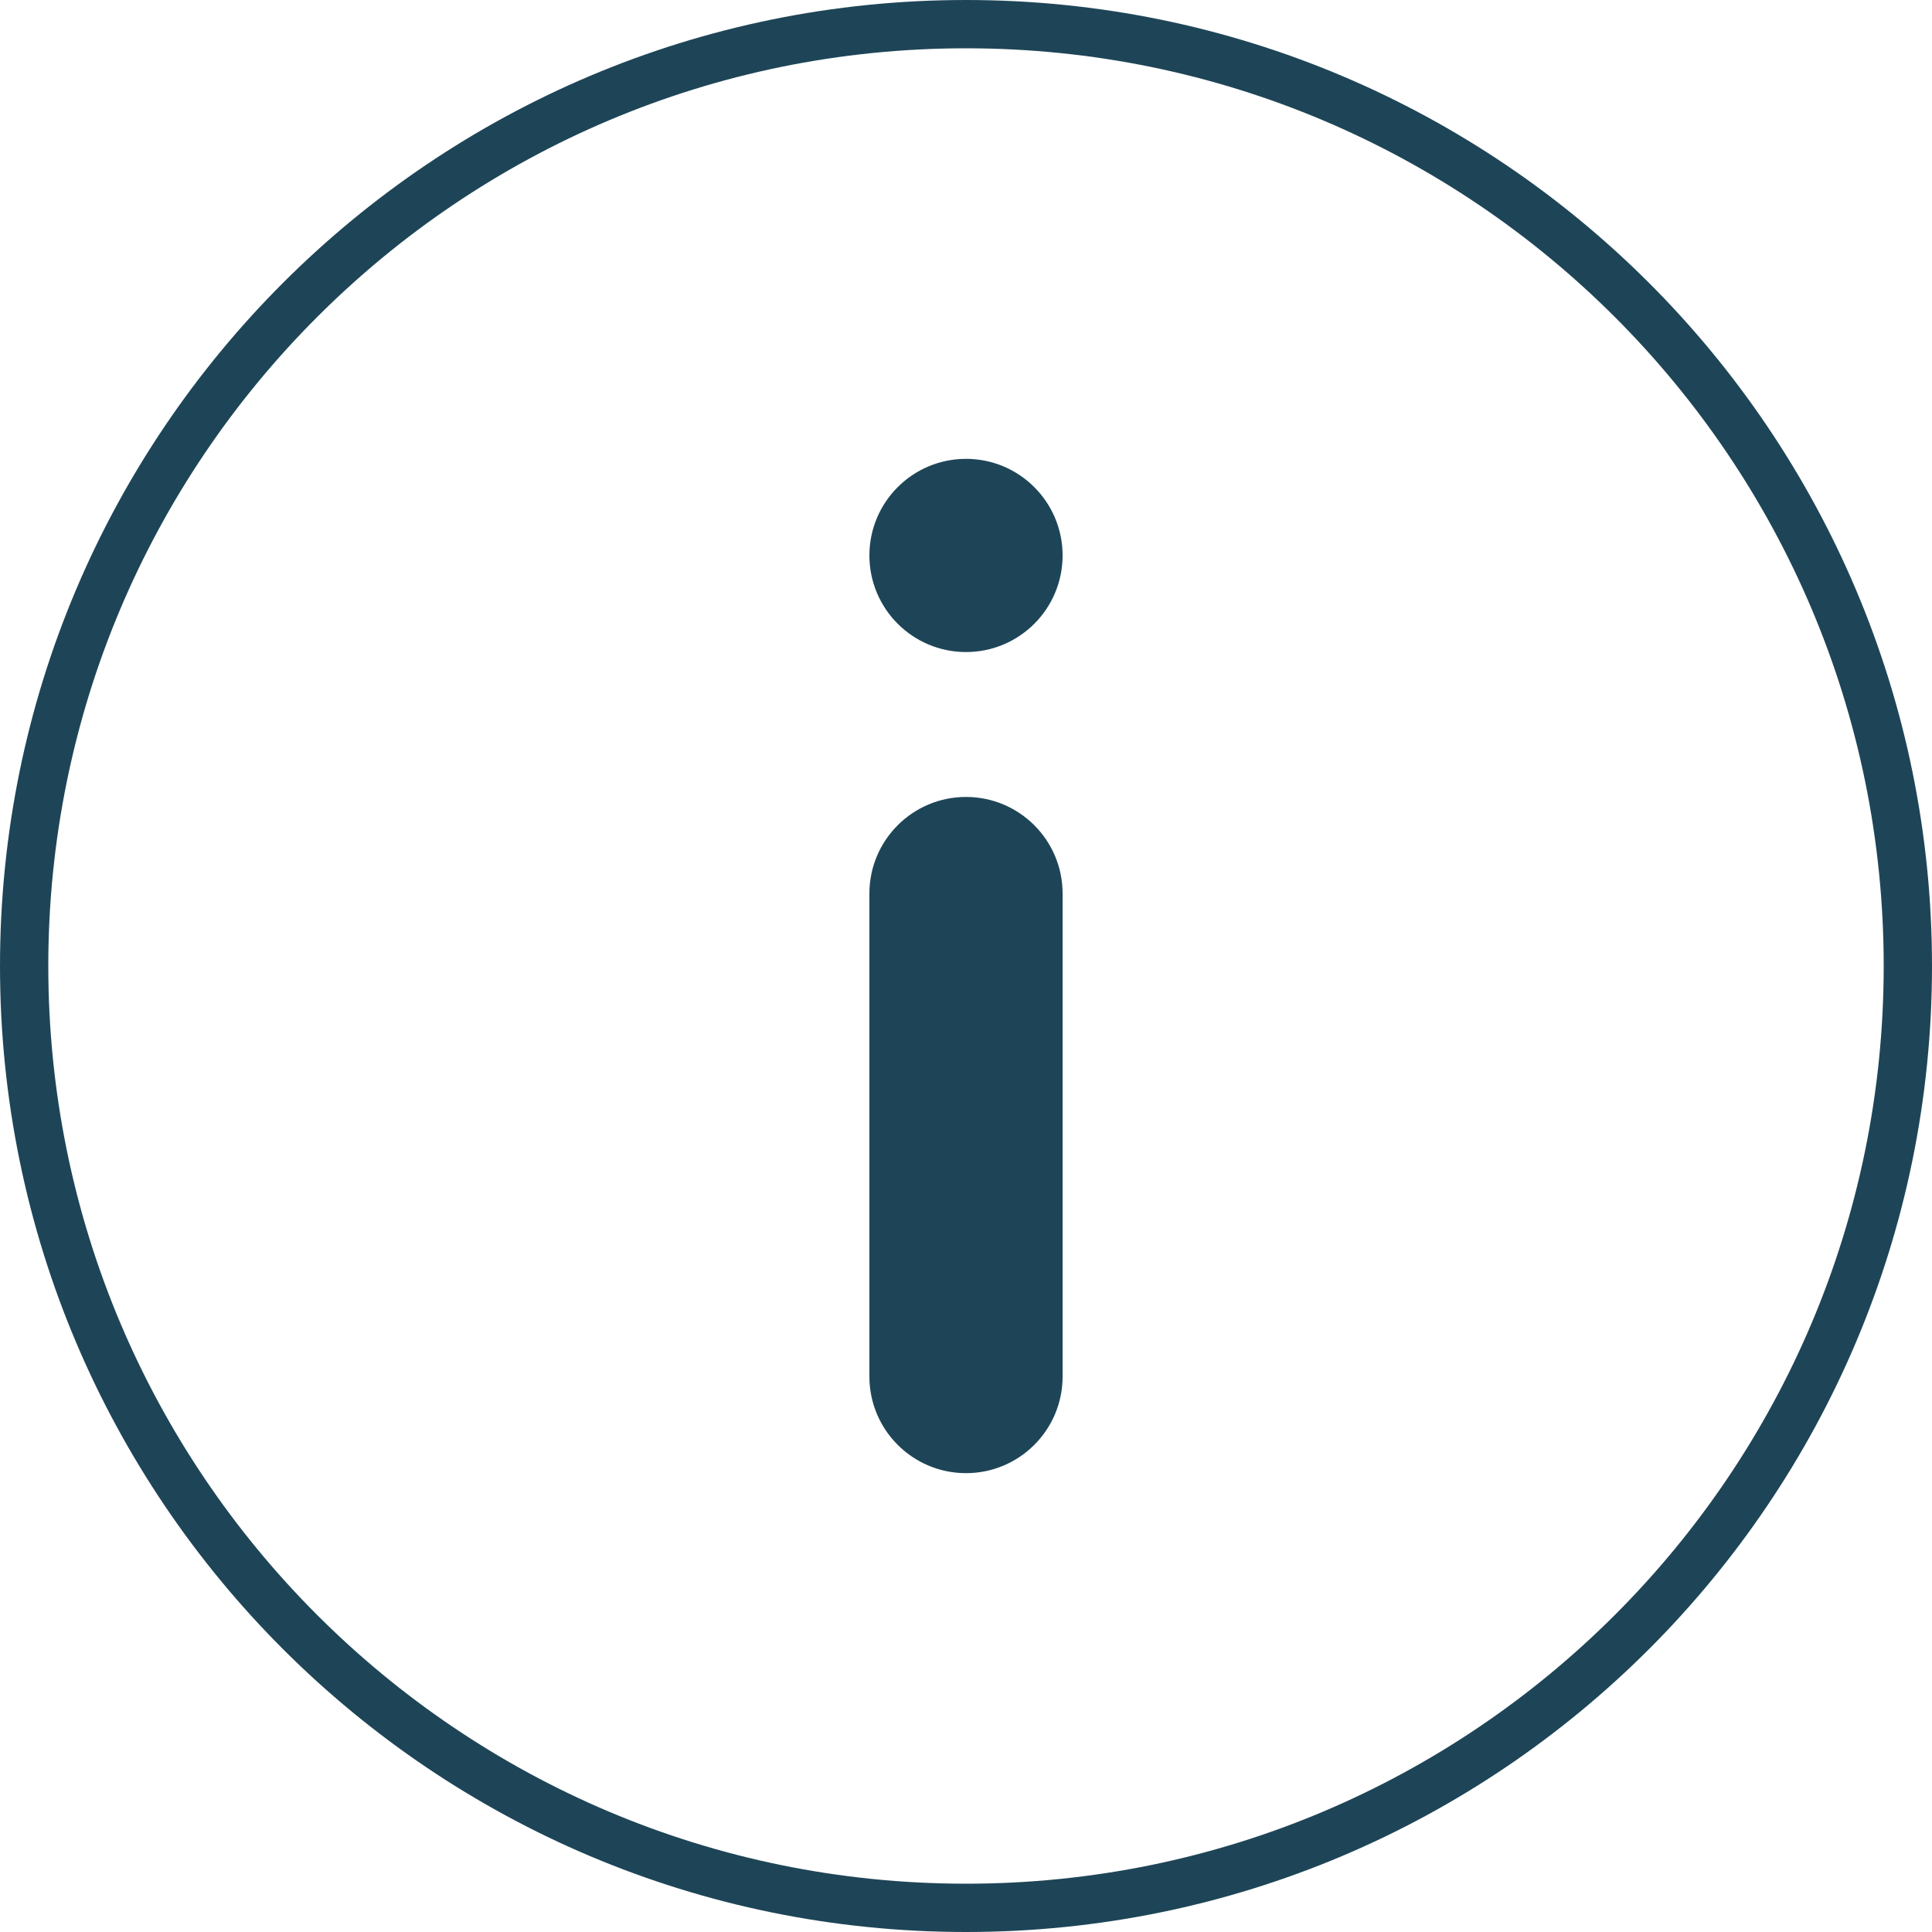
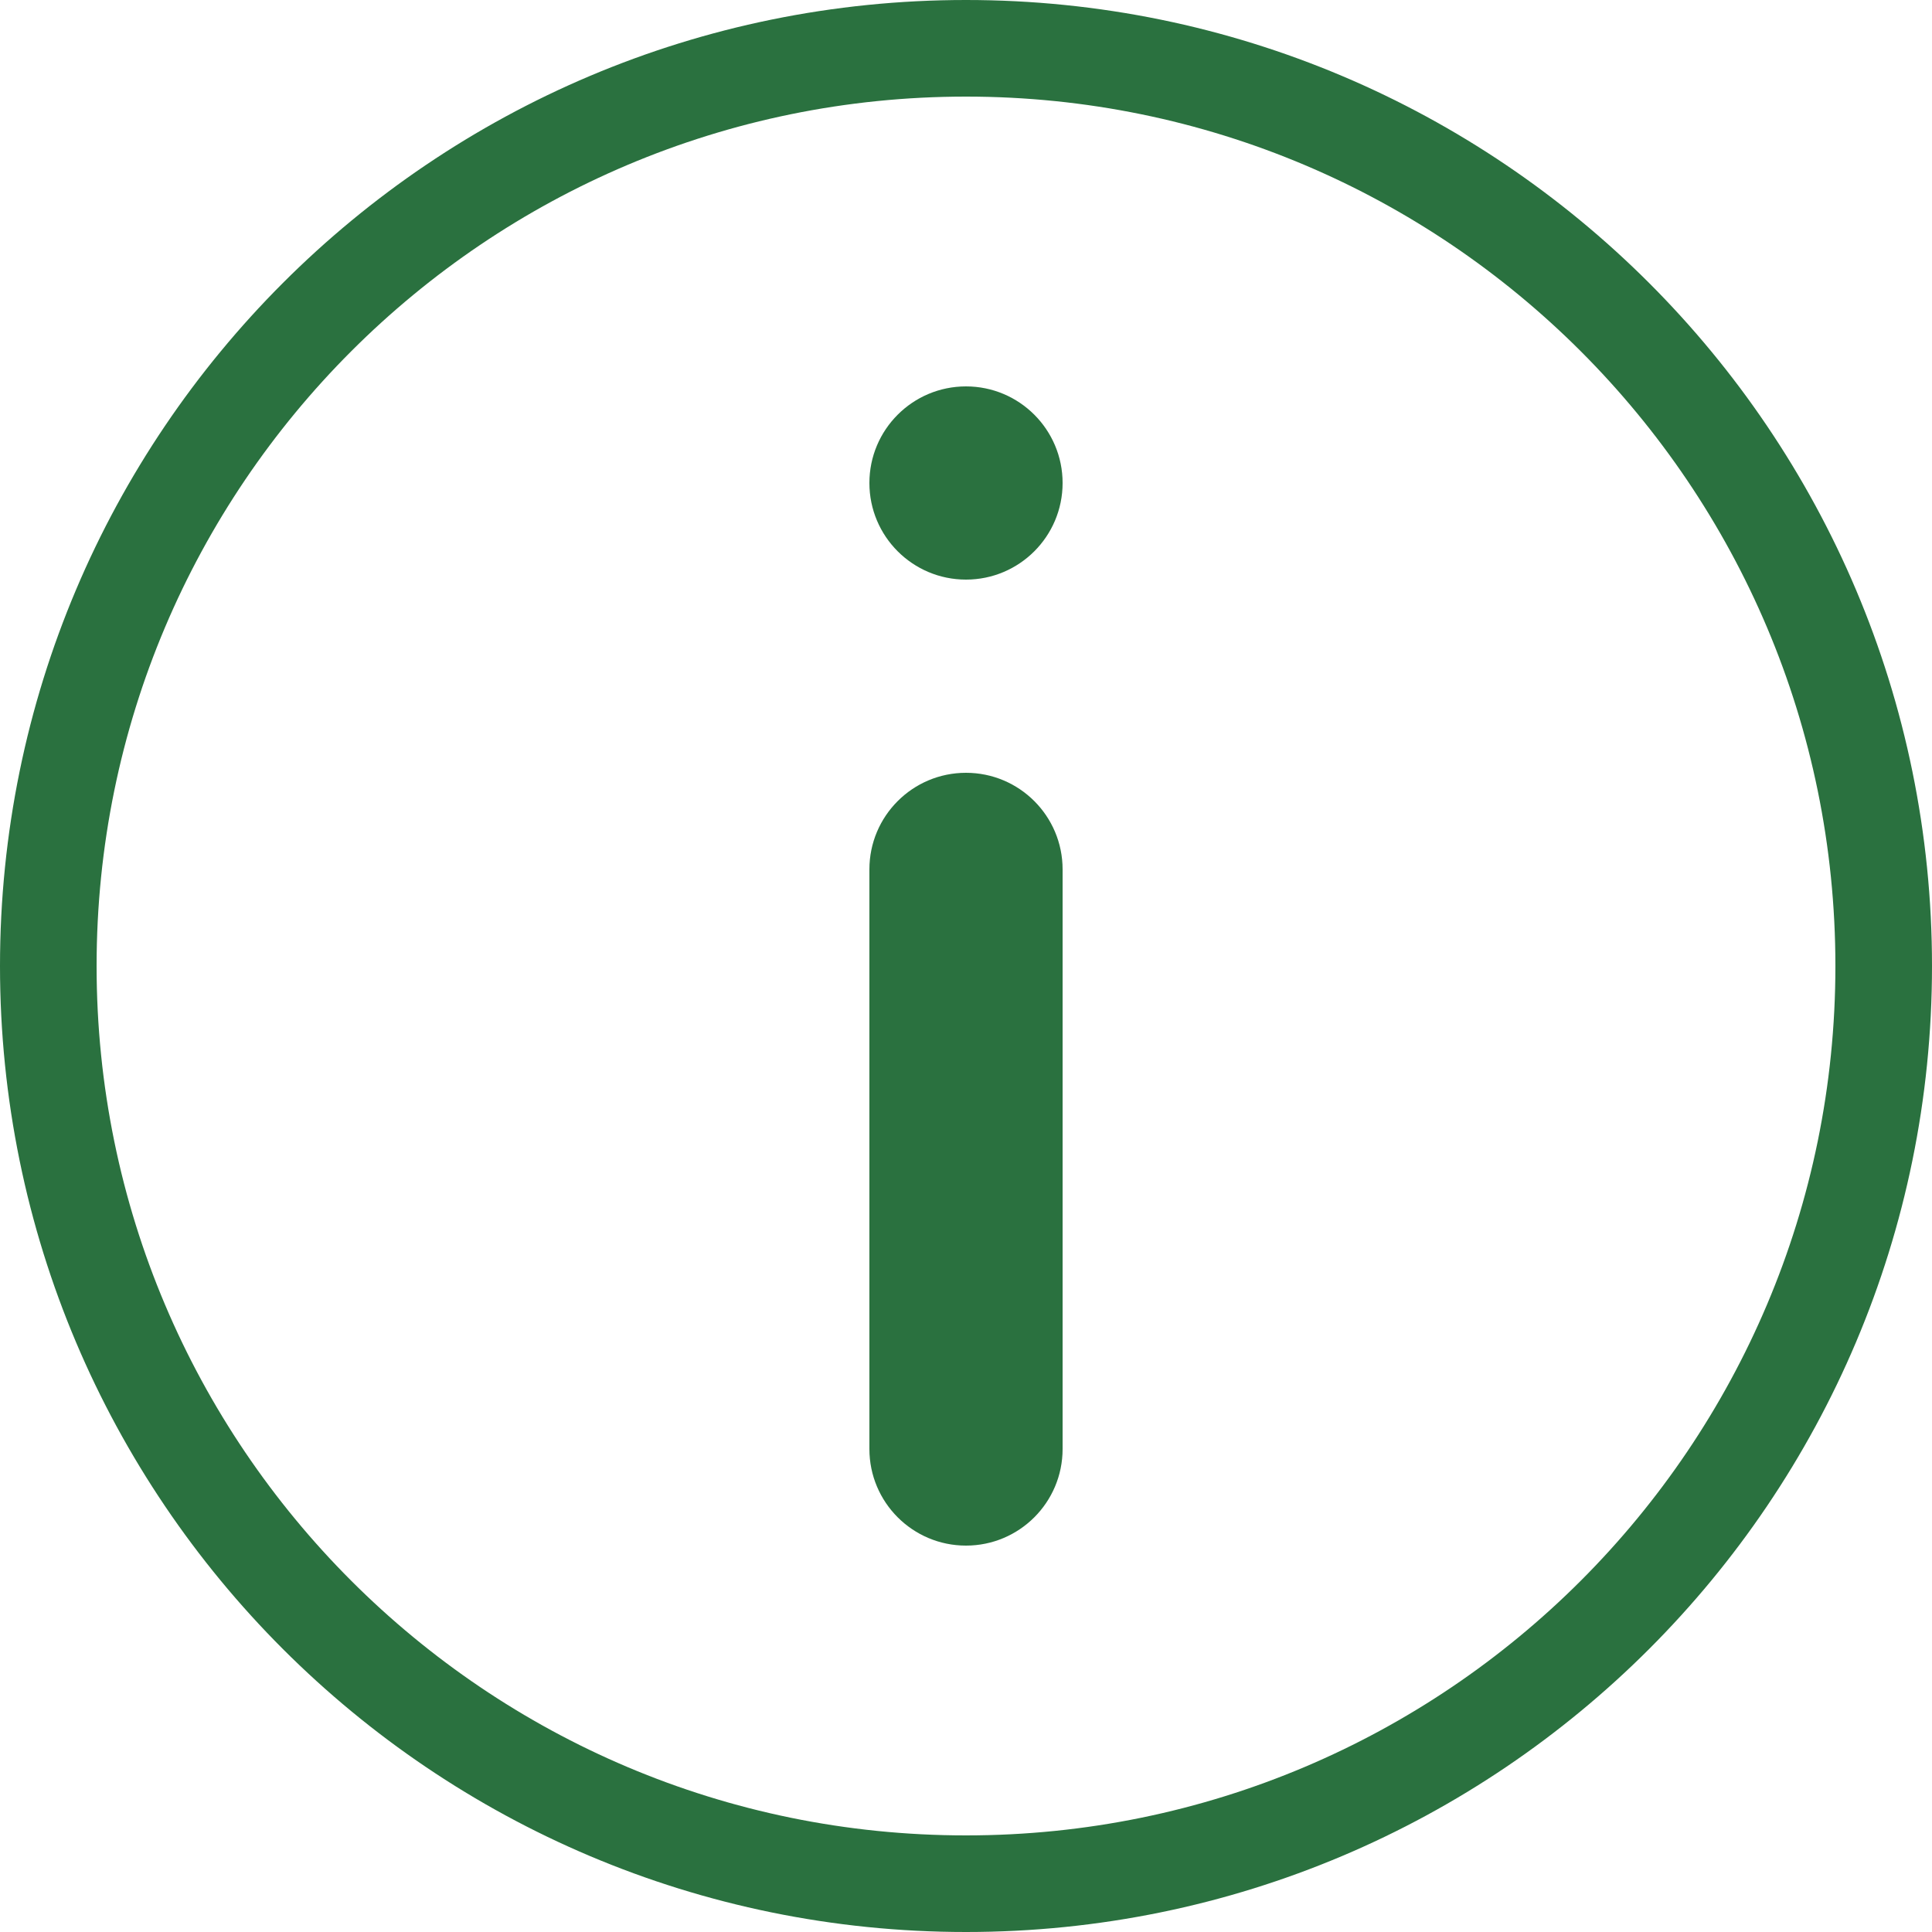
- <svg xmlns="http://www.w3.org/2000/svg" viewBox="0 0 40 40" fill="none">
-   <rect x="22" y="30.5" width="4" height="14" rx="2" transform="rotate(-180 22 30.5)" fill="#1E4557" />
-   <circle cx="20" cy="11.5" r="2" transform="rotate(-180 20 11.5)" fill="#1E4557" />
-   <rect x="0.5" y="0.5" width="39" height="39" rx="19.5" stroke="#1E4557" />
+ <svg xmlns="http://www.w3.org/2000/svg" width="40" height="40" viewBox="0 0 40 40" fill="none">
+   <circle cx="20" cy="20" r="19" stroke="#2A713F" stroke-width="2" />
+   <rect x="18" y="16" width="4" height="16" rx="2" fill="#2A713F" />
+   <circle cx="20" cy="10" r="2" fill="#2A713F" />
</svg>
